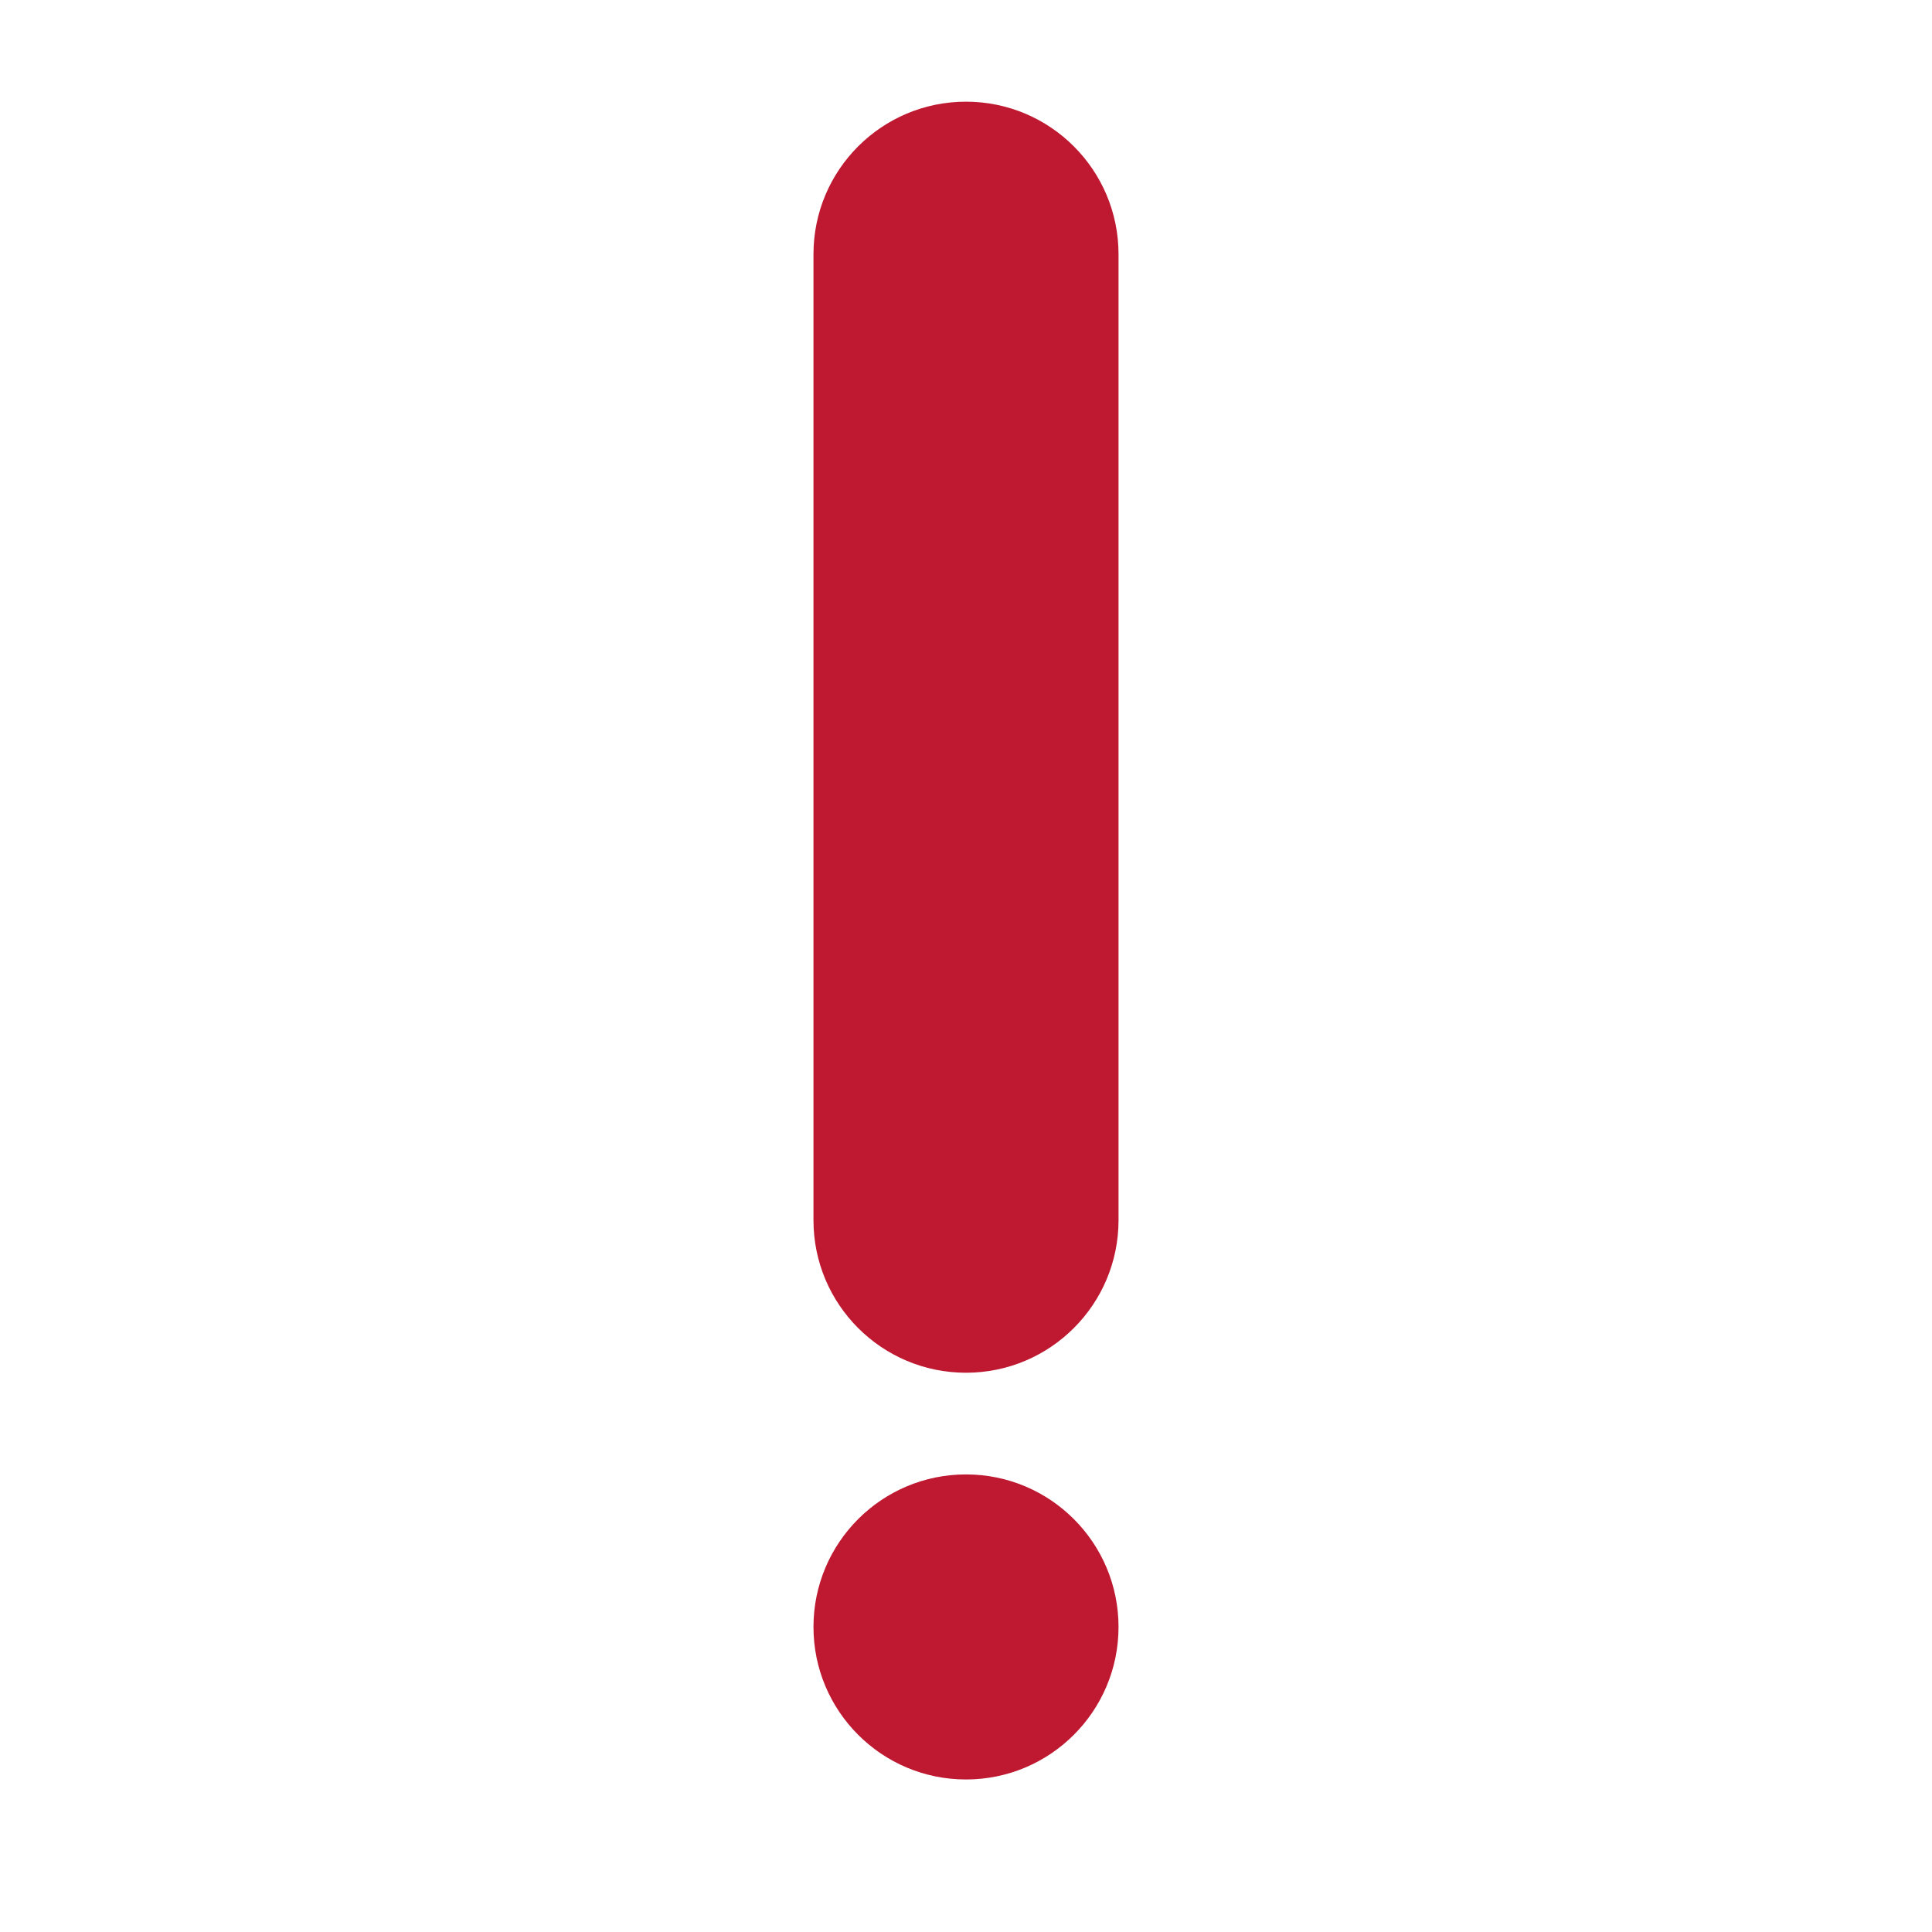
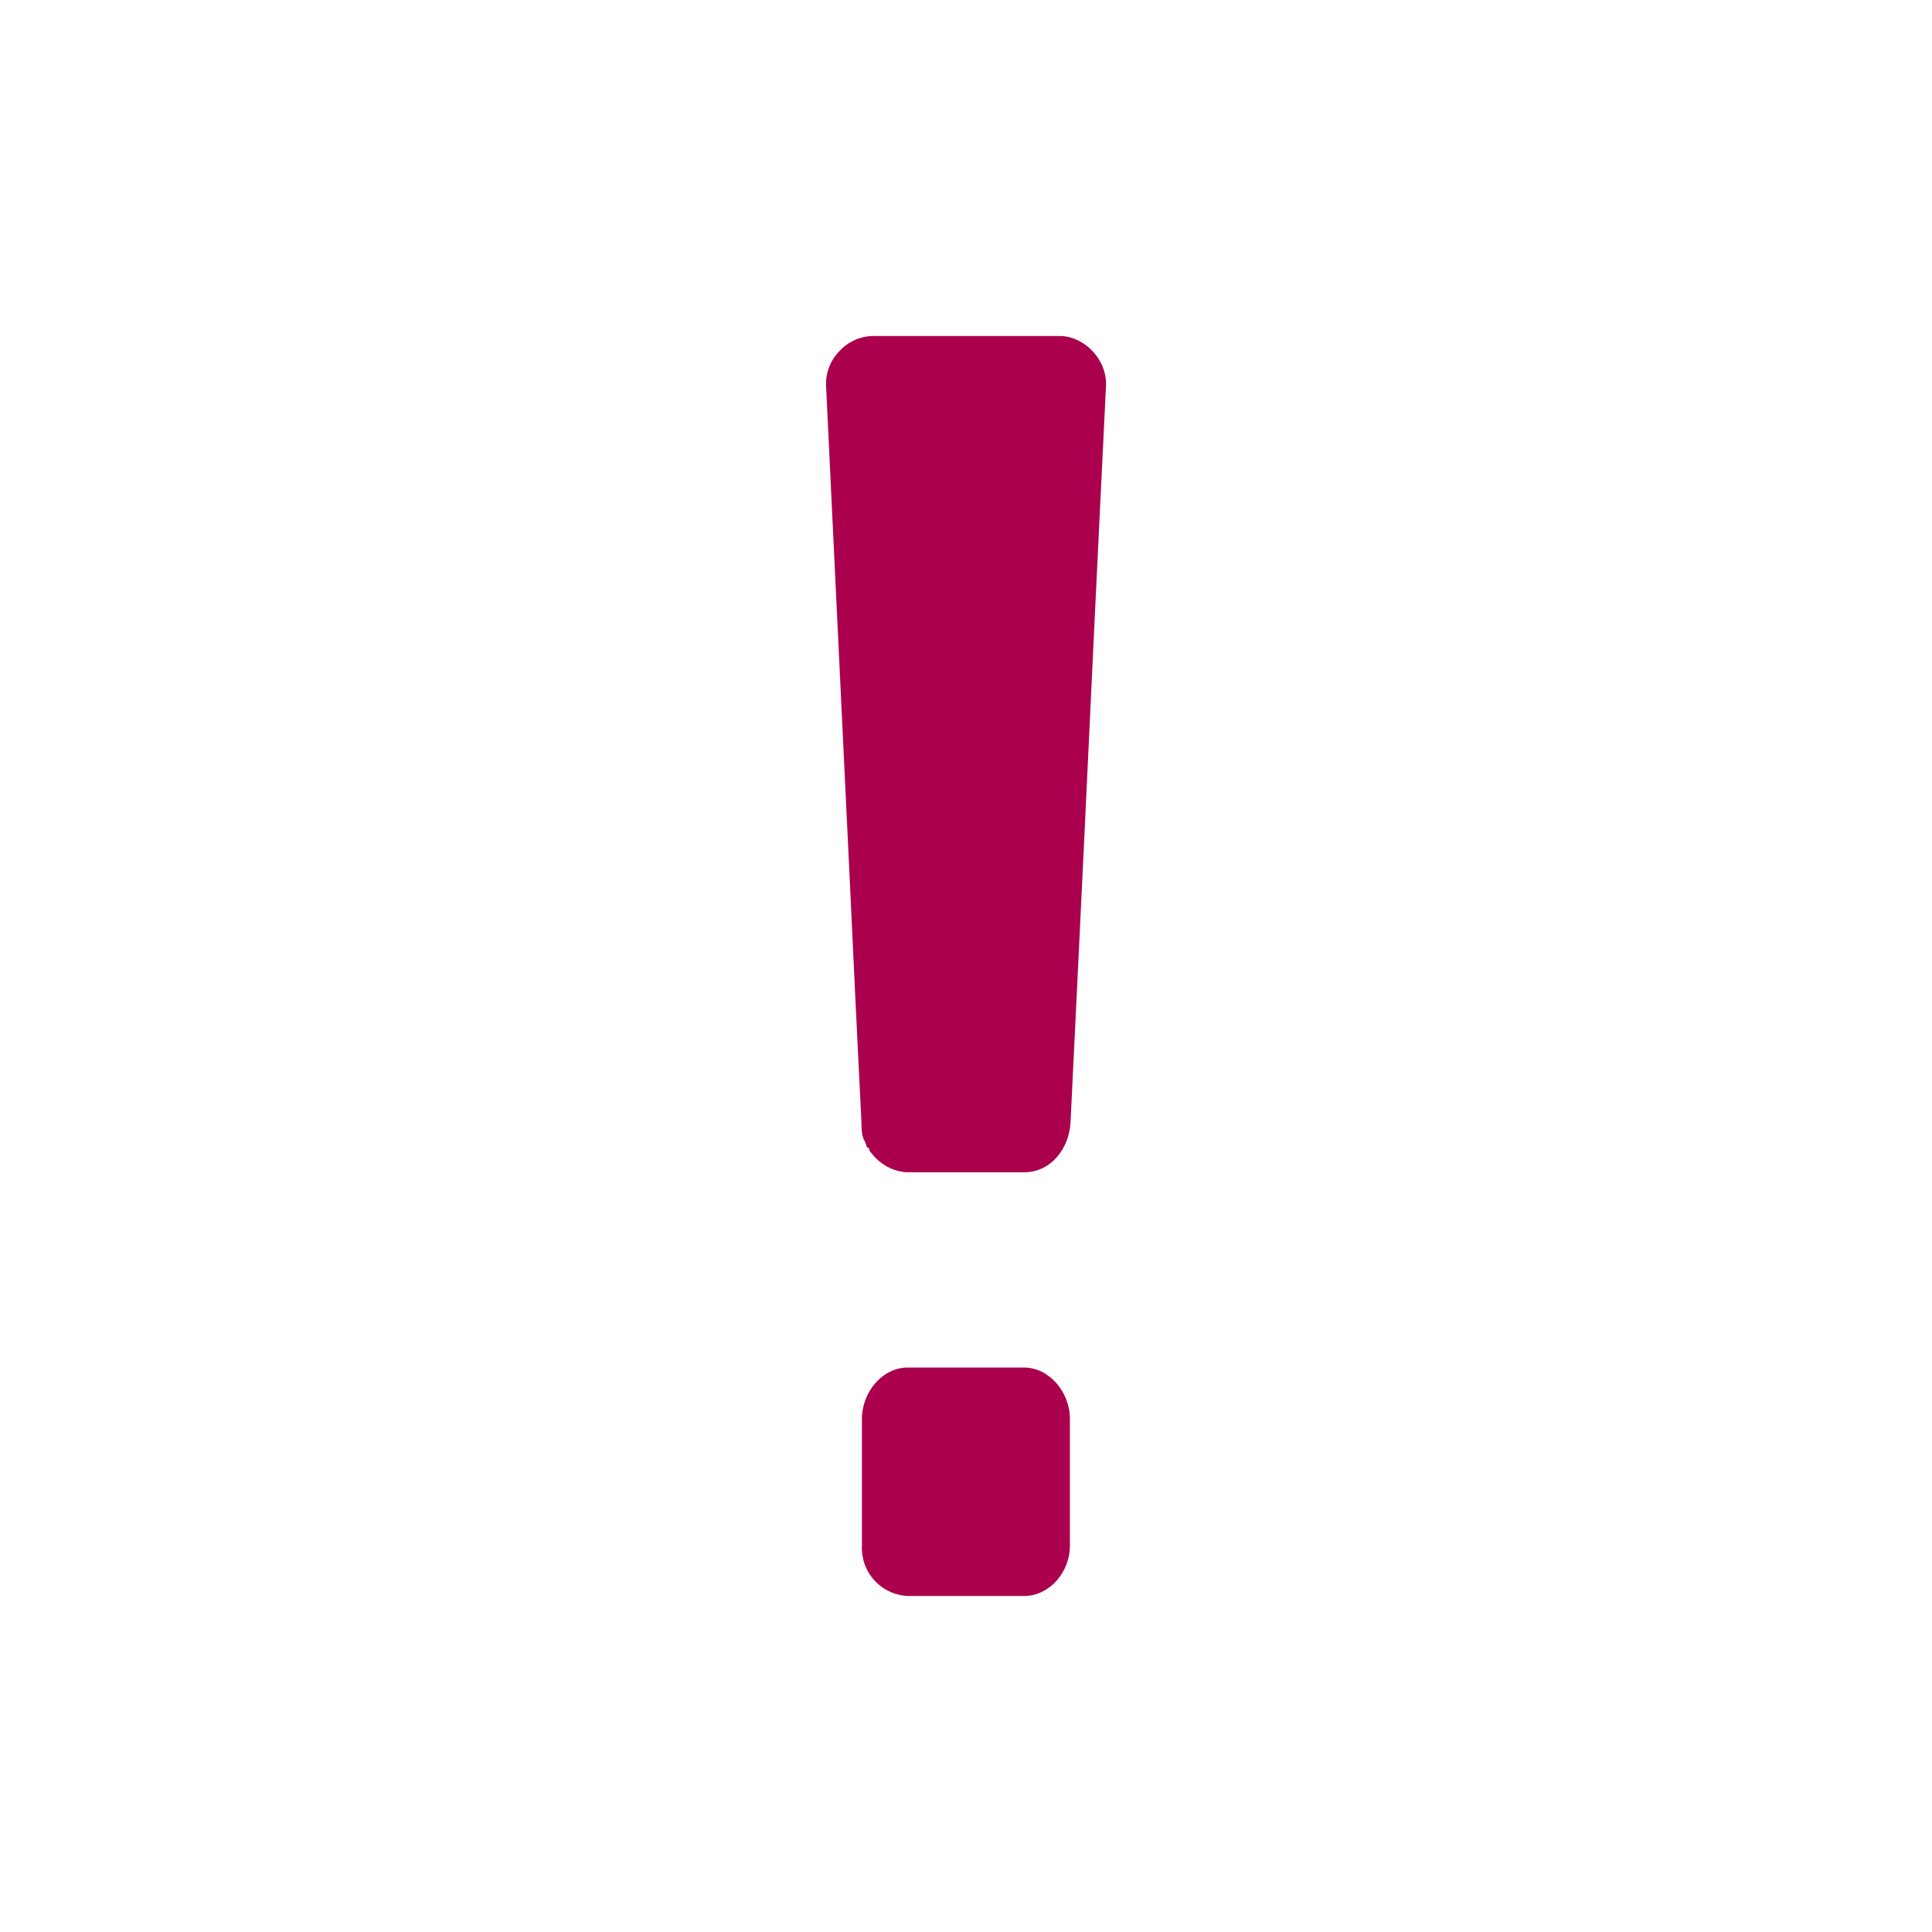
- <svg xmlns="http://www.w3.org/2000/svg" viewBox="0 0 47.5 47.5" style="enable-background:new 0 0 47.5 47.5;" xml:space="preserve" version="1.1" id="svg2">
-   <defs id="defs6">
-     <clipPath id="clipPath16" clipPathUnits="userSpaceOnUse">
-       <path id="path18" d="M 0,38 38,38 38,0 0,0 0,38 Z" />
-     </clipPath>
-   </defs>
-   <g transform="matrix(1.25,0,0,-1.25,0,47.5)" id="g10">
-     <g id="g12">
-       <g clip-path="url(#clipPath16)" id="g14">
-         <g transform="translate(22,6)" id="g20">
-           <path id="path22" style="fill:#be1931;fill-opacity:1;fill-rule:nonzero;stroke:none" d="m 0,0 c 0,-1.657 -1.343,-3 -3,-3 -1.657,0 -3,1.343 -3,3 0,1.657 1.343,3 3,3 1.657,0 3,-1.343 3,-3" />
-         </g>
-         <g transform="translate(22,14)" id="g24">
-           <path id="path26" style="fill:#be1931;fill-opacity:1;fill-rule:nonzero;stroke:none" d="m 0,0 c 0,-1.657 -1.344,-3 -3,-3 -1.657,0 -3,1.343 -3,3 l 0,19 c 0,1.657 1.343,3 3,3 1.656,0 3,-1.343 3,-3 L 0,0 Z" />
-         </g>
-       </g>
-     </g>
-   </g>
+ <svg xmlns="http://www.w3.org/2000/svg" width="24" height="24" viewBox="0 0 24 24">
+   <path fill="#AB004D" fill-rule="nonzero" d="M11.278 19.826h1.444c.31 0 .569-.29.569-.627v-1.572c0-.336-.259-.639-.569-.639h-1.447c-.31 0-.568.3-.568.64v1.571a.597.597 0 0 0 .571.627zM10.262 4.795c.017.377.037.754.054 1.132l.236 4.92c.048 1.03.097 2.059.149 3.088v.025c0 .047.003.09.011.137.003.013.006.028.012.04 0 .007.003.01.006.016.008.02.02.038.025.053a.103.103 0 0 1 .01.04l.013.01.009.003c.003.004.009.004.009.007V14.279c.003.005.003.012.008.018.003.003.006.01.009.012.014.019.031.038.046.056a.532.532 0 0 0 .086.078c.009.007.014.013.023.016.006.003.011.01.017.012l.017.01.015.01c.008.002.017.009.026.012.005.003.008.003.011.006a.19.19 0 0 0 .037.015.05.05 0 0 0 .02.007c.003 0 .006.003.006.003.003.003.009.003.015.003.002 0 .005 0 .005.003l.012.003c.006.003.014.003.02.006h.006l.048.01a.32.32 0 0 0 .055.003H12.725c.324 0 .557-.287.574-.624.017-.377.037-.754.055-1.132.08-1.64.158-3.28.235-4.921.049-1.03.1-2.058.15-3.087.017-.337-.276-.624-.575-.624h-2.328a.58.58 0 0 0-.416.196.576.576 0 0 0-.158.425z" />
</svg>
